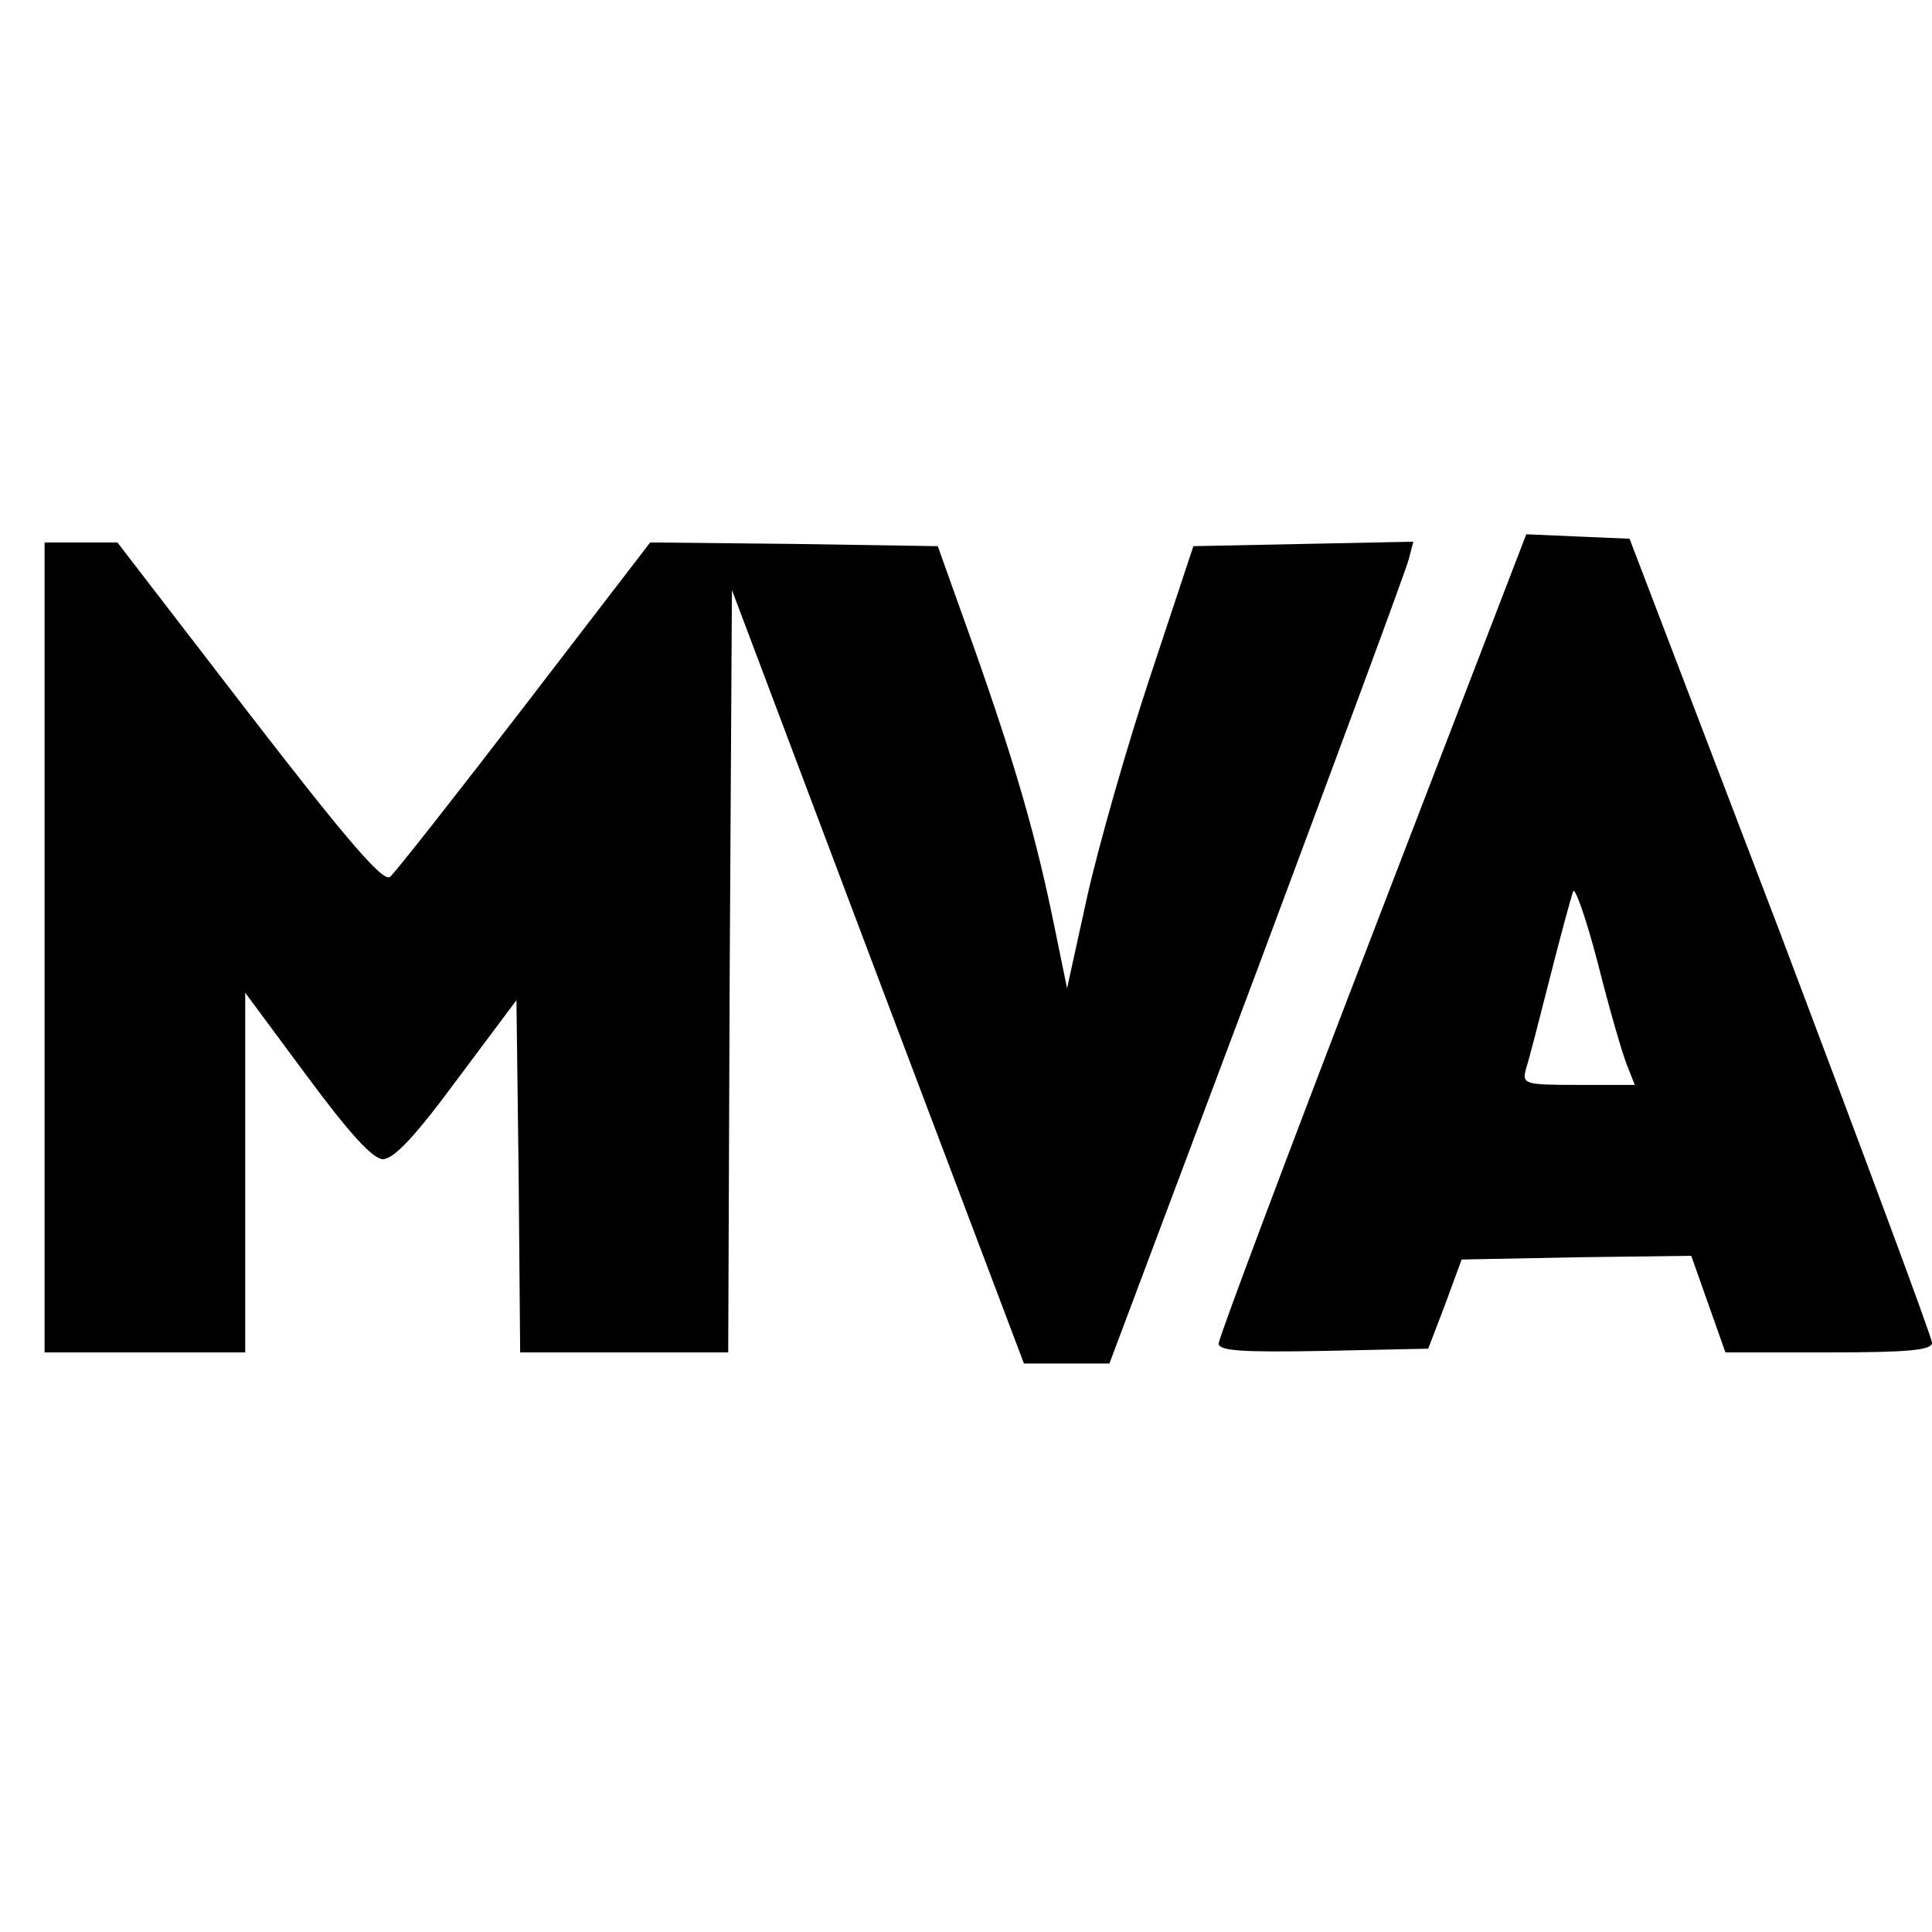
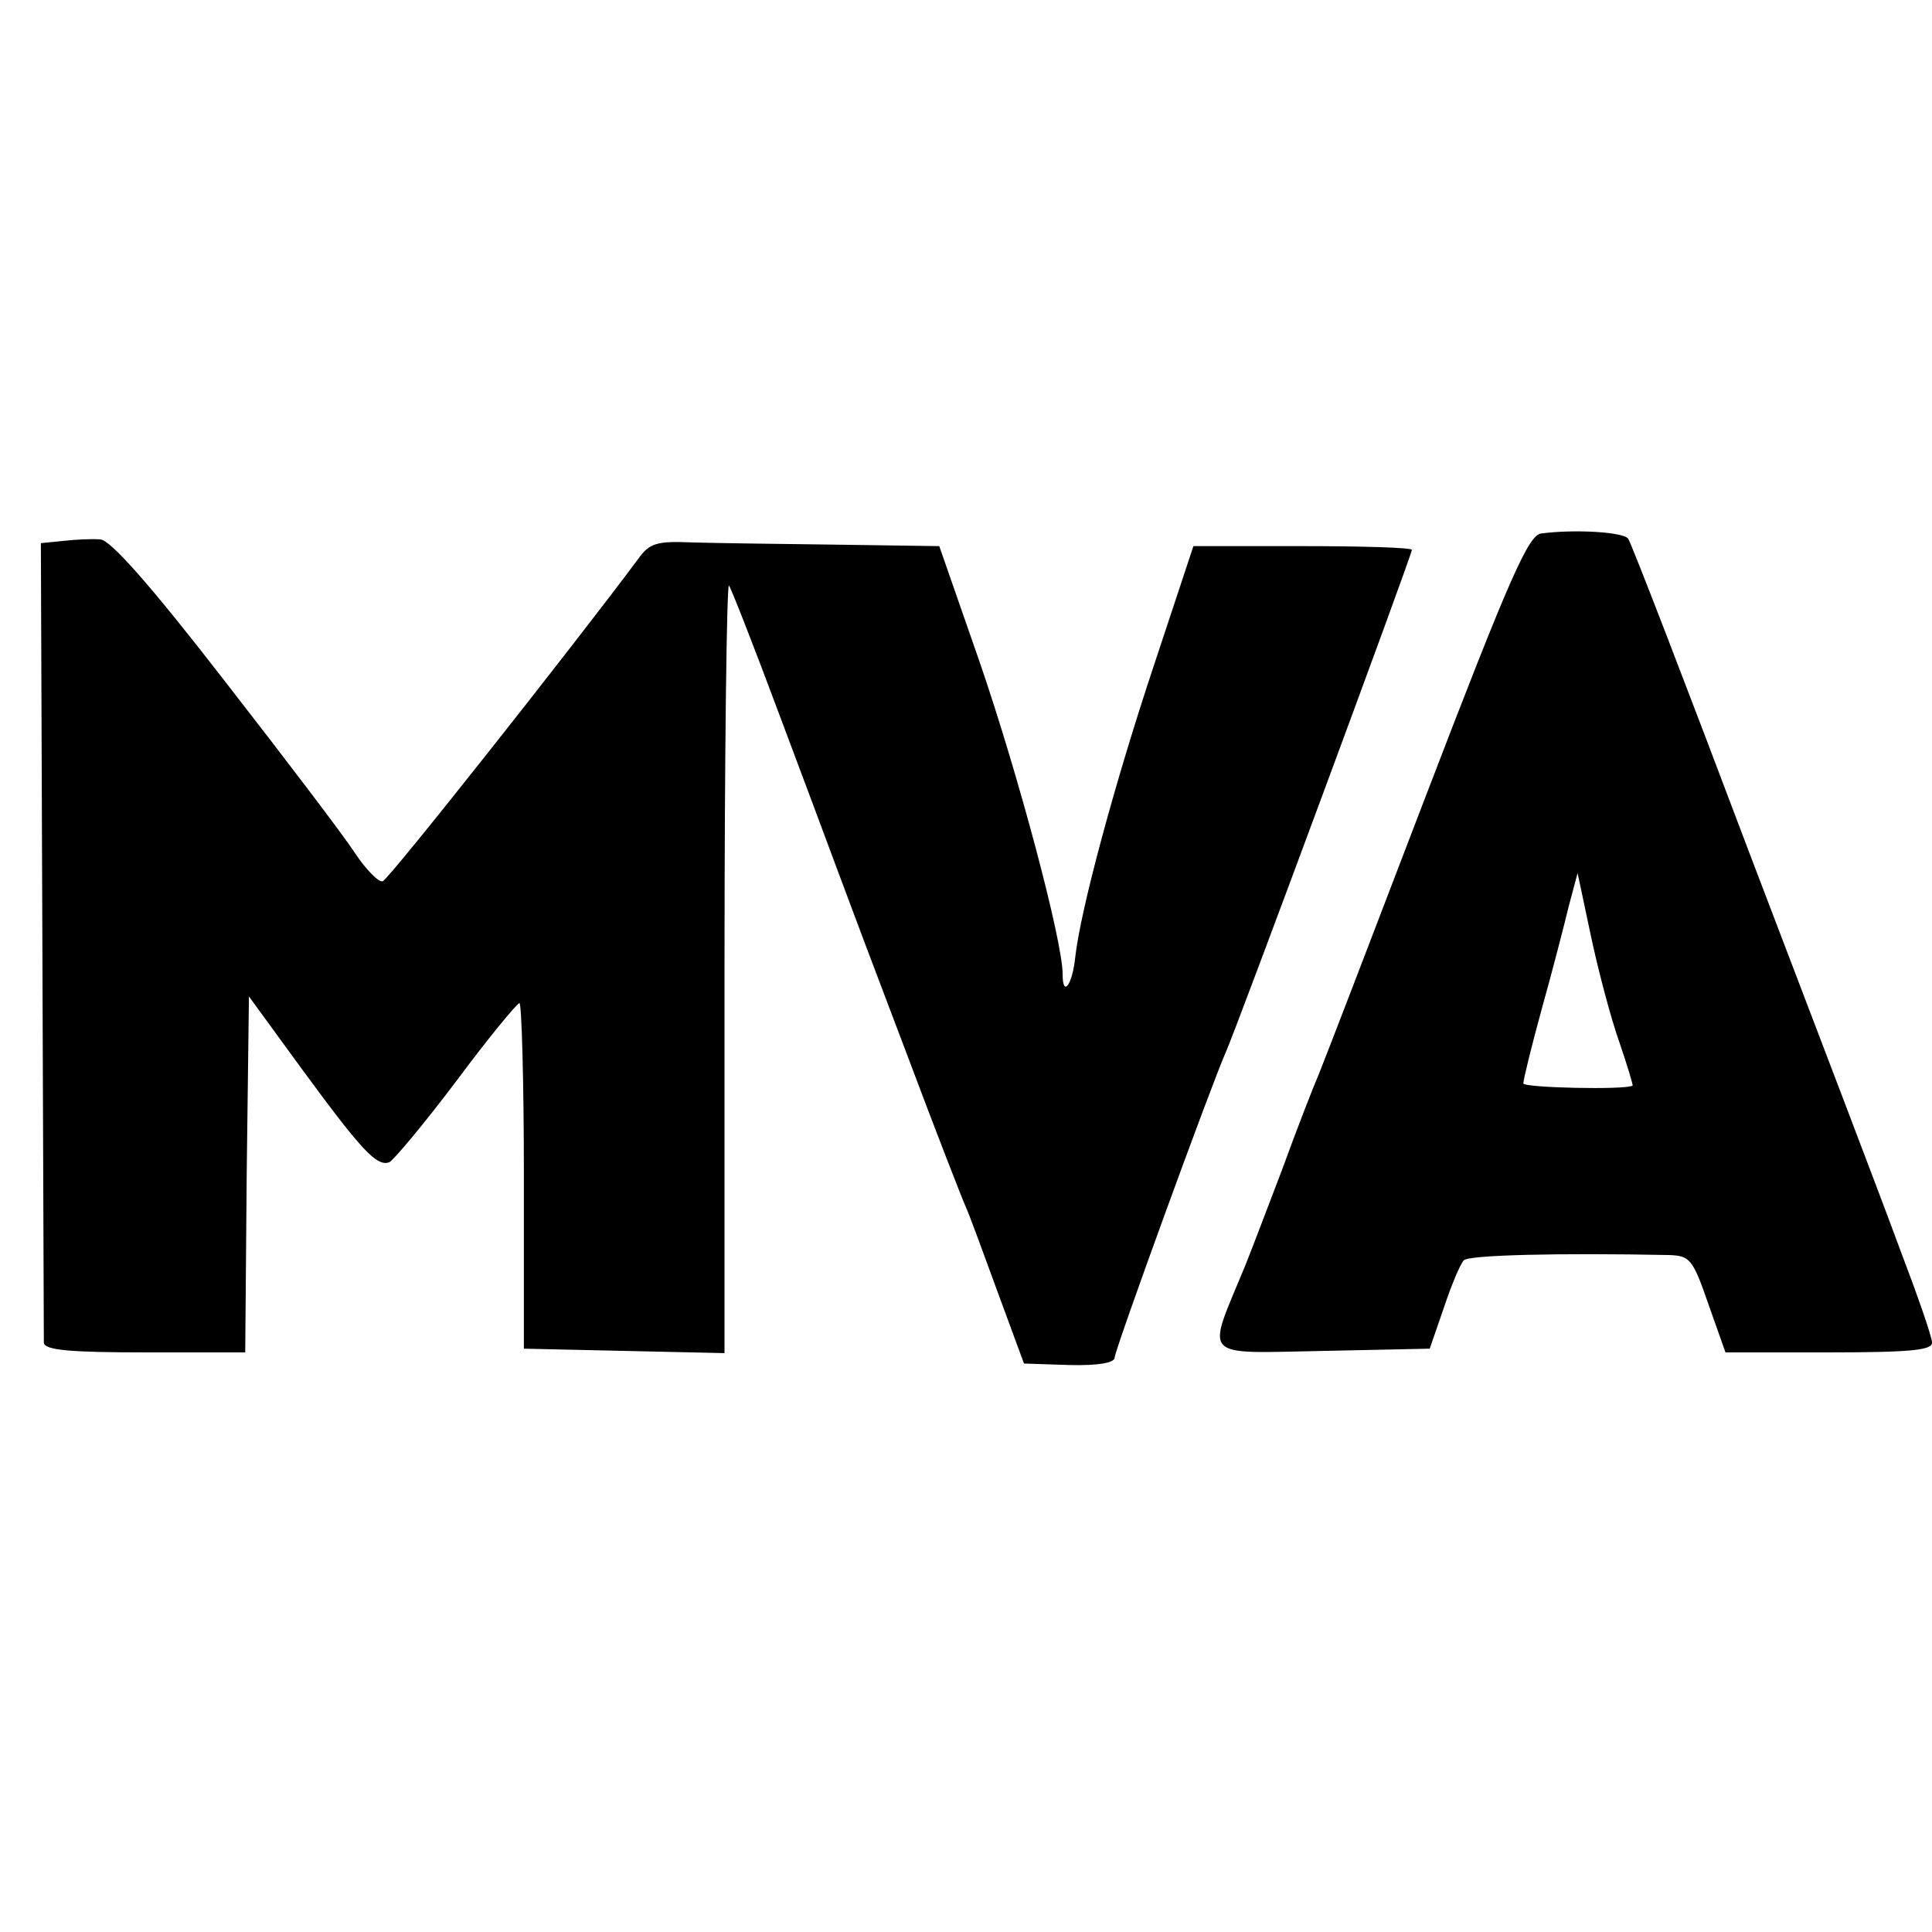
- <svg xmlns="http://www.w3.org/2000/svg" version="1.0" width="260pt" height="260pt" viewBox="0 0 260 260" preserveAspectRatio="xMidYMid meet">
-   <g transform="translate(0,260) scale(0.1,-0.1)" fill="#000000" stroke="none">
-     <path d="M1847 1343 c-114 -296 -207 -544 -207 -551 0 -10 32 -12 141 -10 l141 3 23 60 22 60 155 3 154 2 23 -65 23 -65 139 0 c108 0 139 3 139 13 0 7 -92 254 -203 548 l-204 534 -70 3 -69 3 -207 -538z m342 -175 l11 -28 -76 0 c-74 0 -76 1 -70 23 4 12 18 67 32 122 14 55 28 107 31 115 2 8 17 -34 33 -95 15 -60 33 -122 39 -137z" />
-     <path d="M60 1325 l0 -545 135 0 135 0 0 242 0 242 83 -112 c57 -77 88 -111 102 -112 15 0 44 31 100 107 l80 107 3 -237 2 -237 140 0 140 0 2 513 3 513 196 -520 197 -521 58 0 57 0 199 530 c109 292 201 540 204 553 l6 23 -148 -3 -148 -3 -58 -175 c-32 -96 -70 -230 -85 -297 l-27 -123 -17 83 c-24 118 -51 213 -107 372 l-50 140 -193 3 -194 2 -169 -220 c-93 -121 -174 -224 -181 -230 -9 -8 -58 49 -190 220 l-177 230 -49 0 -49 0 0 -545z" />
+ <svg xmlns="http://www.w3.org/2000/svg" version="1.0" width="16pt" height="16pt" viewBox="0 0 16 16" preserveAspectRatio="xMidYMid meet">
+   <g transform="translate(0,16) scale(0.006154,-0.006154)" fill="#000000" stroke="none">
+     <path d="M2074 1882 c-17 -2 -42 -58 -154 -350 -73 -191 -138 -360 -145 -377 -7 -16 -30 -75 -50 -130 -21 -55 -43 -113 -50 -130 -52 -126 -61 -116 107 -113 l142 3 19 55 c10 30 22 59 27 64 7 7 127 10 276 7 28 -1 32 -5 53 -66 l23 -65 139 0 c110 0 139 3 139 13 0 8 -20 65 -44 128 -23 63 -114 301 -201 529 -86 228 -160 420 -164 425 -6 9 -72 13 -117 7z m105 -684 c11 -32 19 -59 18 -59 -9 -6 -147 -3 -147 3 0 5 11 50 25 101 14 50 30 112 36 137 l12 45 18 -85 c10 -47 27 -111 38 -142z" />
+     <path d="M85 1872 l-30 -3 2 -532 c1 -293 2 -538 2 -544 1 -10 35 -13 136 -13 l135 0 2 240 3 239 70 -96 c80 -109 102 -134 119 -127 6 3 47 52 90 109 43 58 82 105 85 105 3 0 6 -105 6 -232 l0 -233 135 -3 135 -3 0 520 c0 286 3 517 6 513 3 -4 34 -83 69 -177 76 -202 77 -208 169 -450 39 -104 76 -199 81 -210 5 -11 24 -63 43 -115 l35 -95 61 -2 c39 -1 61 3 61 10 0 10 130 367 150 412 14 31 250 668 250 675 0 3 -66 5 -147 5 l-147 0 -53 -160 c-53 -159 -99 -330 -106 -393 -4 -38 -17 -55 -17 -23 0 45 -60 270 -112 421 l-54 155 -140 2 c-76 1 -163 2 -193 3 -47 2 -57 -1 -72 -22 -84 -113 -336 -432 -344 -434 -5 -2 -23 16 -38 39 -15 23 -94 127 -175 231 -99 128 -154 190 -167 190 -11 1 -33 0 -50 -2z" />
  </g>
</svg>
